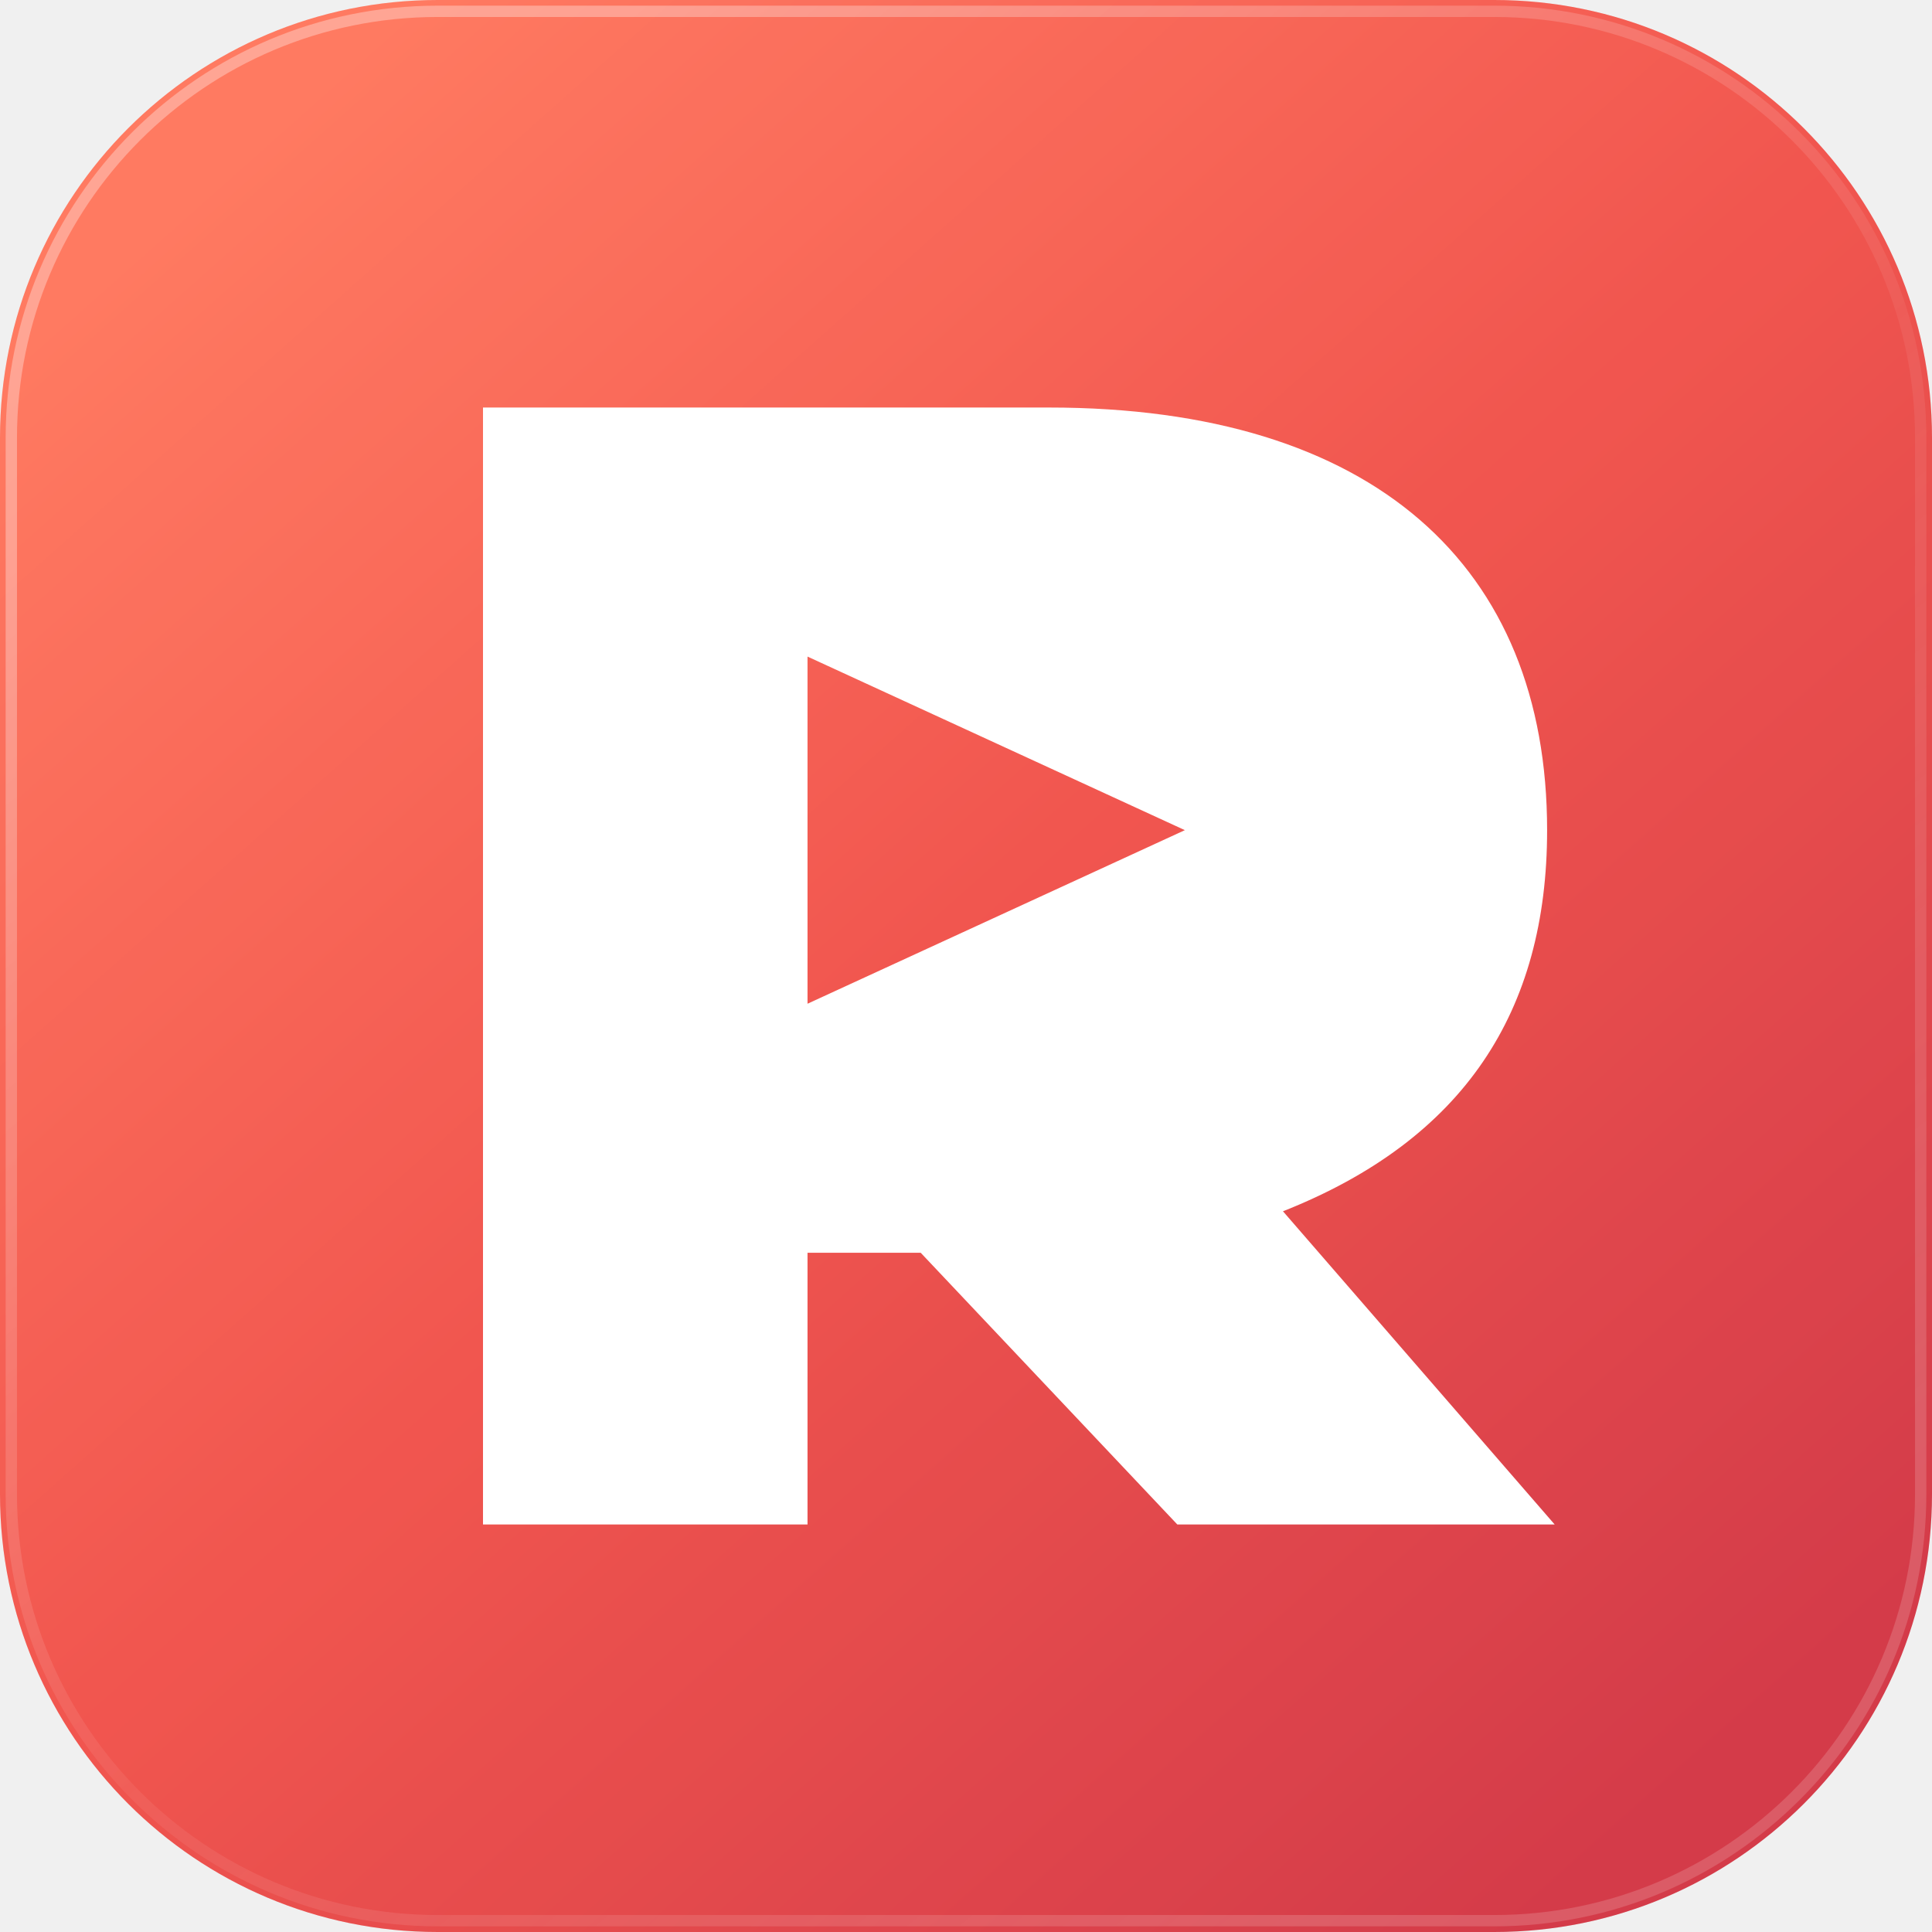
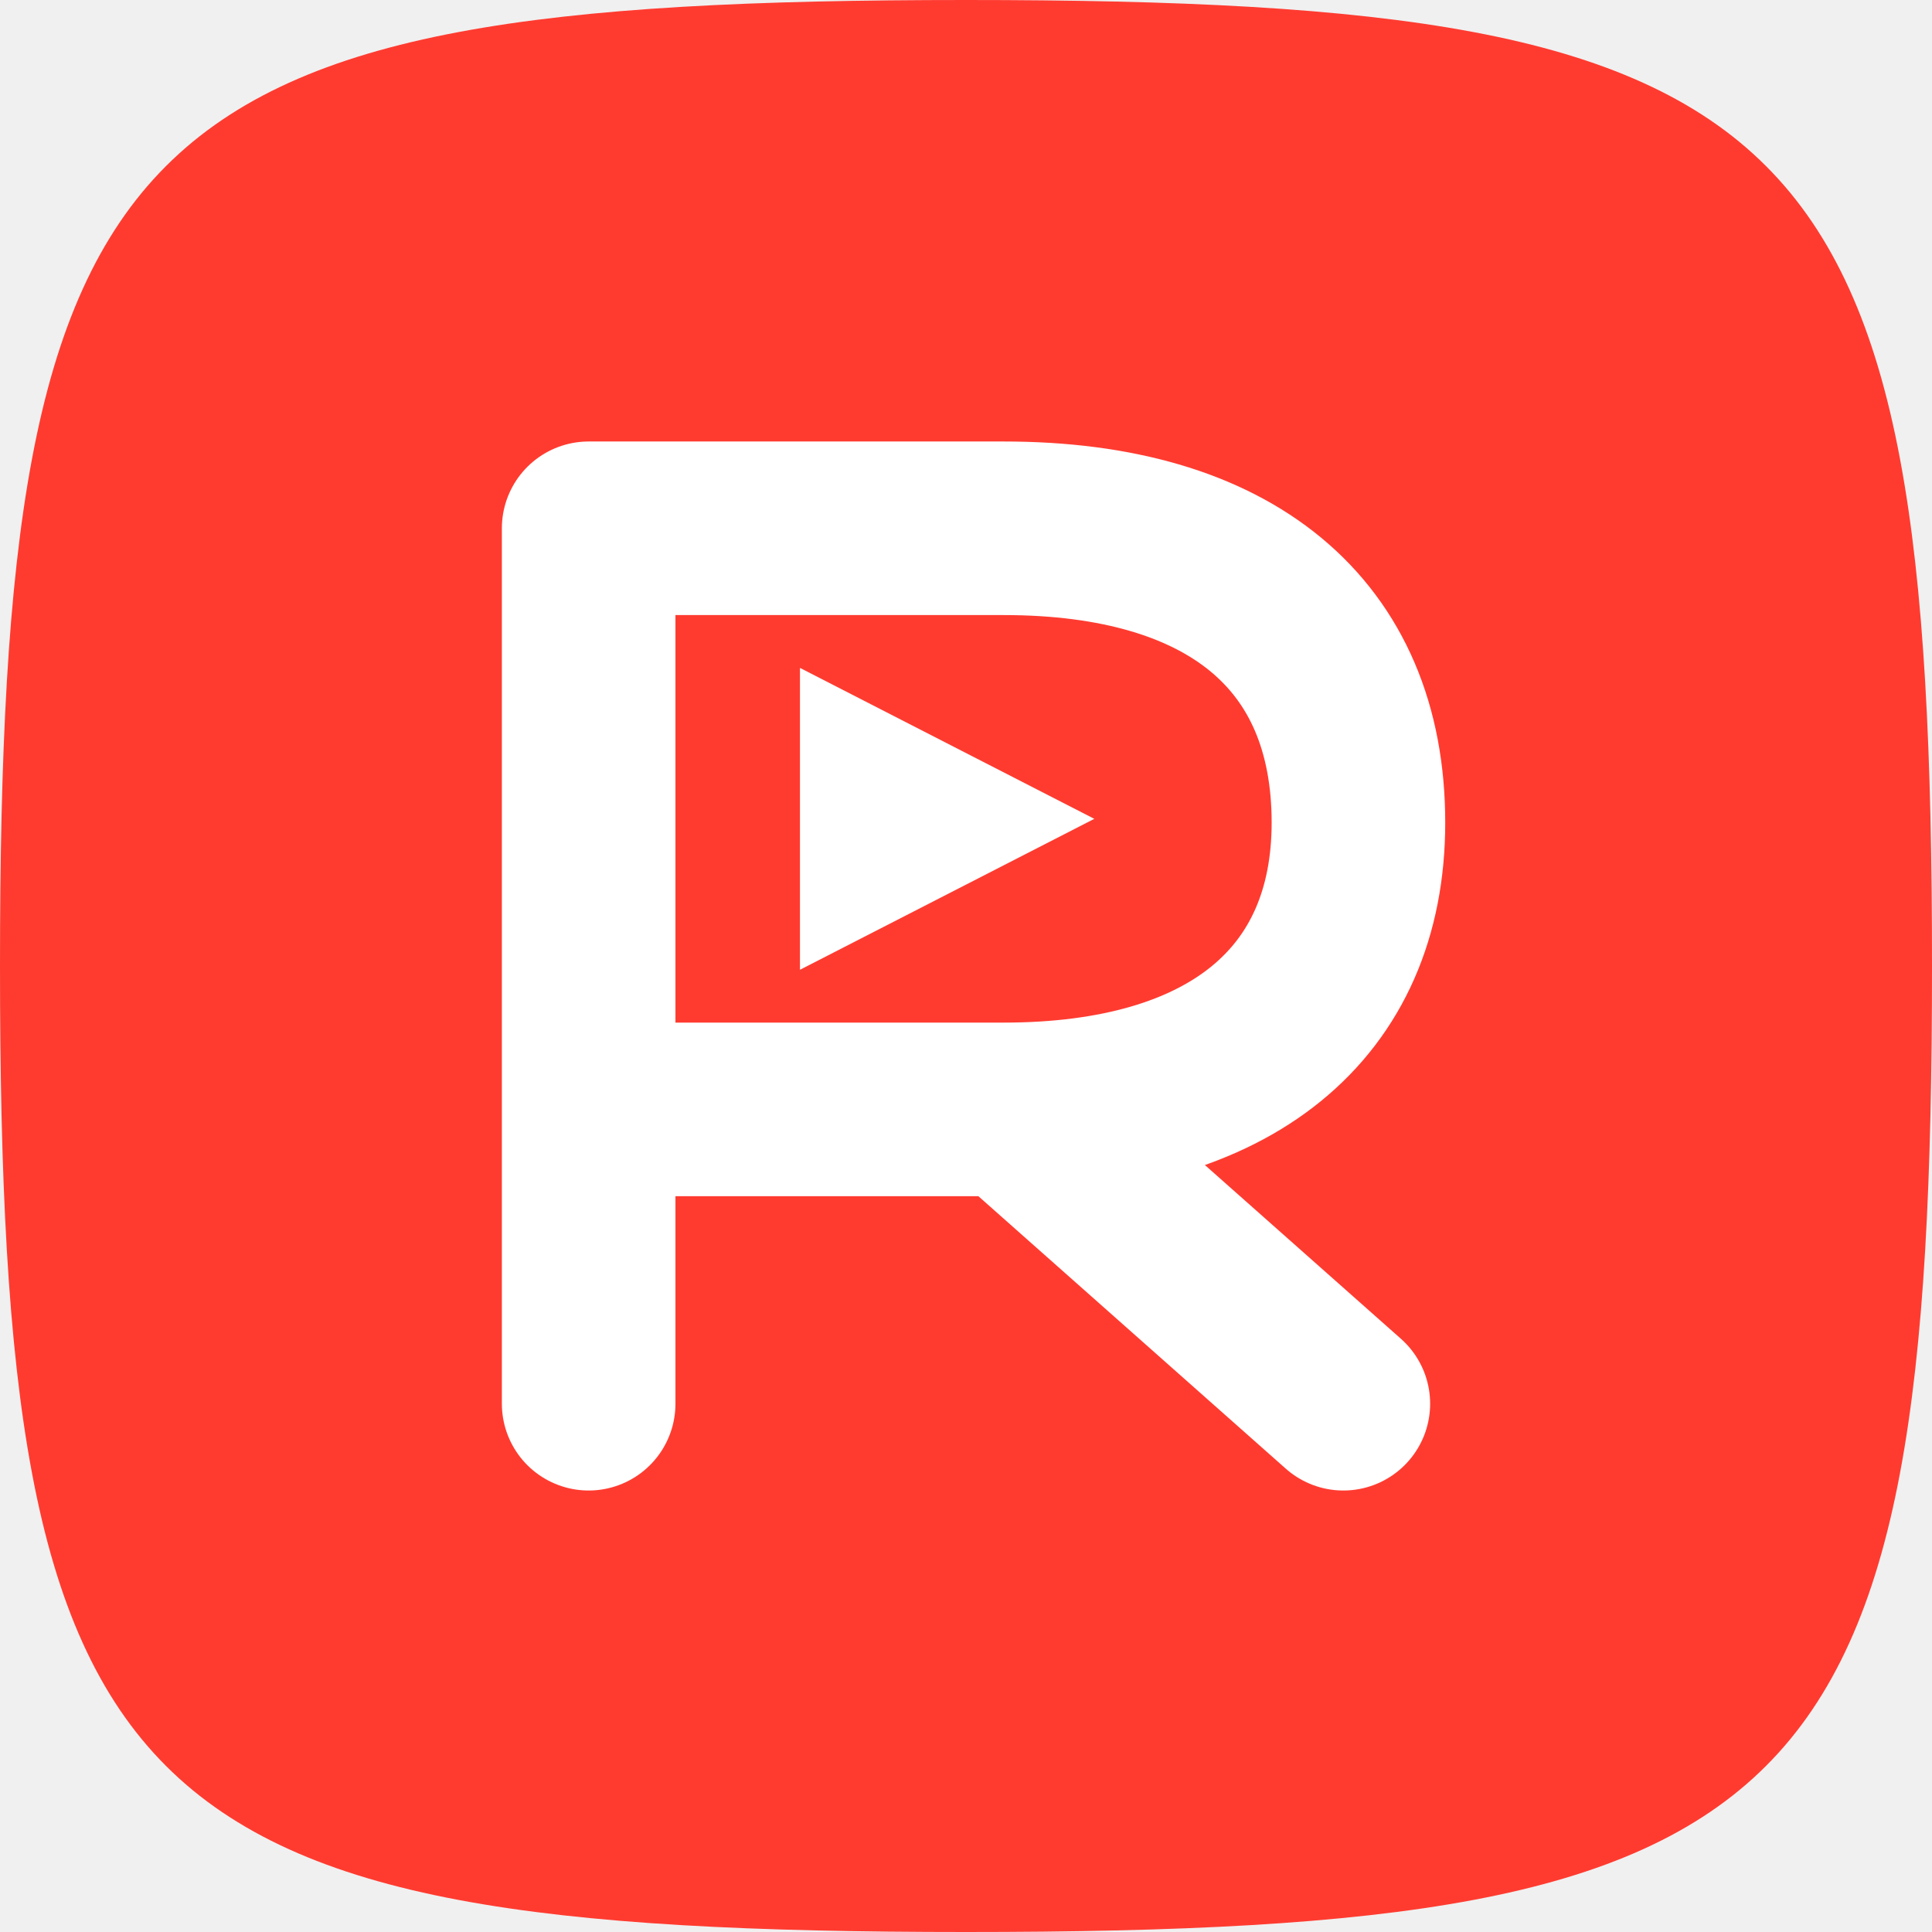
<svg xmlns="http://www.w3.org/2000/svg" width="512" height="512" viewBox="0 0 512 512" role="img" aria-labelledby="title desc">
-   <defs>
-     <linearGradient id="brand" x1="64" y1="40" x2="448" y2="472" gradientUnits="userSpaceOnUse">
-       <stop offset="0" stop-color="#ff6b50" />
-       <stop offset="0.48" stop-color="#f0443c" />
-       <stop offset="1" stop-color="#cf2635" />
-     </linearGradient>
-     <linearGradient id="edge" x1="96" y1="64" x2="416" y2="448" gradientUnits="userSpaceOnUse">
-       <stop offset="0" stop-color="#ffffff" stop-opacity="0.32" />
-       <stop offset="0.55" stop-color="#ffffff" stop-opacity="0.06" />
-       <stop offset="1" stop-color="#ffffff" stop-opacity="0.16" />
-     </linearGradient>
-     <radialGradient id="light" cx="0" cy="0" r="1" gradientTransform="translate(126 88) rotate(47) scale(394)">
-       <stop offset="0" stop-color="#ffffff" stop-opacity="0.16" />
-       <stop offset="1" stop-color="#ffffff" stop-opacity="0" />
-     </radialGradient>
-   </defs>
-   <rect width="512" height="512" rx="116" fill="url(#brand)" />
-   <rect width="512" height="512" rx="116" fill="url(#light)" />
-   <rect x="3" y="3" width="506" height="506" rx="113" fill="none" stroke="url(#edge)" stroke-width="3" />
-   <path fill="#ffffff" fill-rule="evenodd" d="     M128 108H278     C364 108 410 150 410 220     C410 268 388 302 340 321     L412 404H312L244 332H214V404H128V108Z     M214 174L314 220L214 266Z" />
+   <path fill="#ff3b30" d="M256 0C480 0 512 32 512 256C512 480 480 512 256 512C32 512 0 480 0 256C0 32 32 0 256 0Z" />
+   <path d="M156 372V140H266C326 140 360 168 360 218C360 266 326 294 266 294H156M268 294L356 372" fill="none" stroke="#fff" stroke-width="46" stroke-linecap="round" stroke-linejoin="round" />
+   <path d="M212 177L290 217L212 257Z" fill="#fff" />
</svg>
